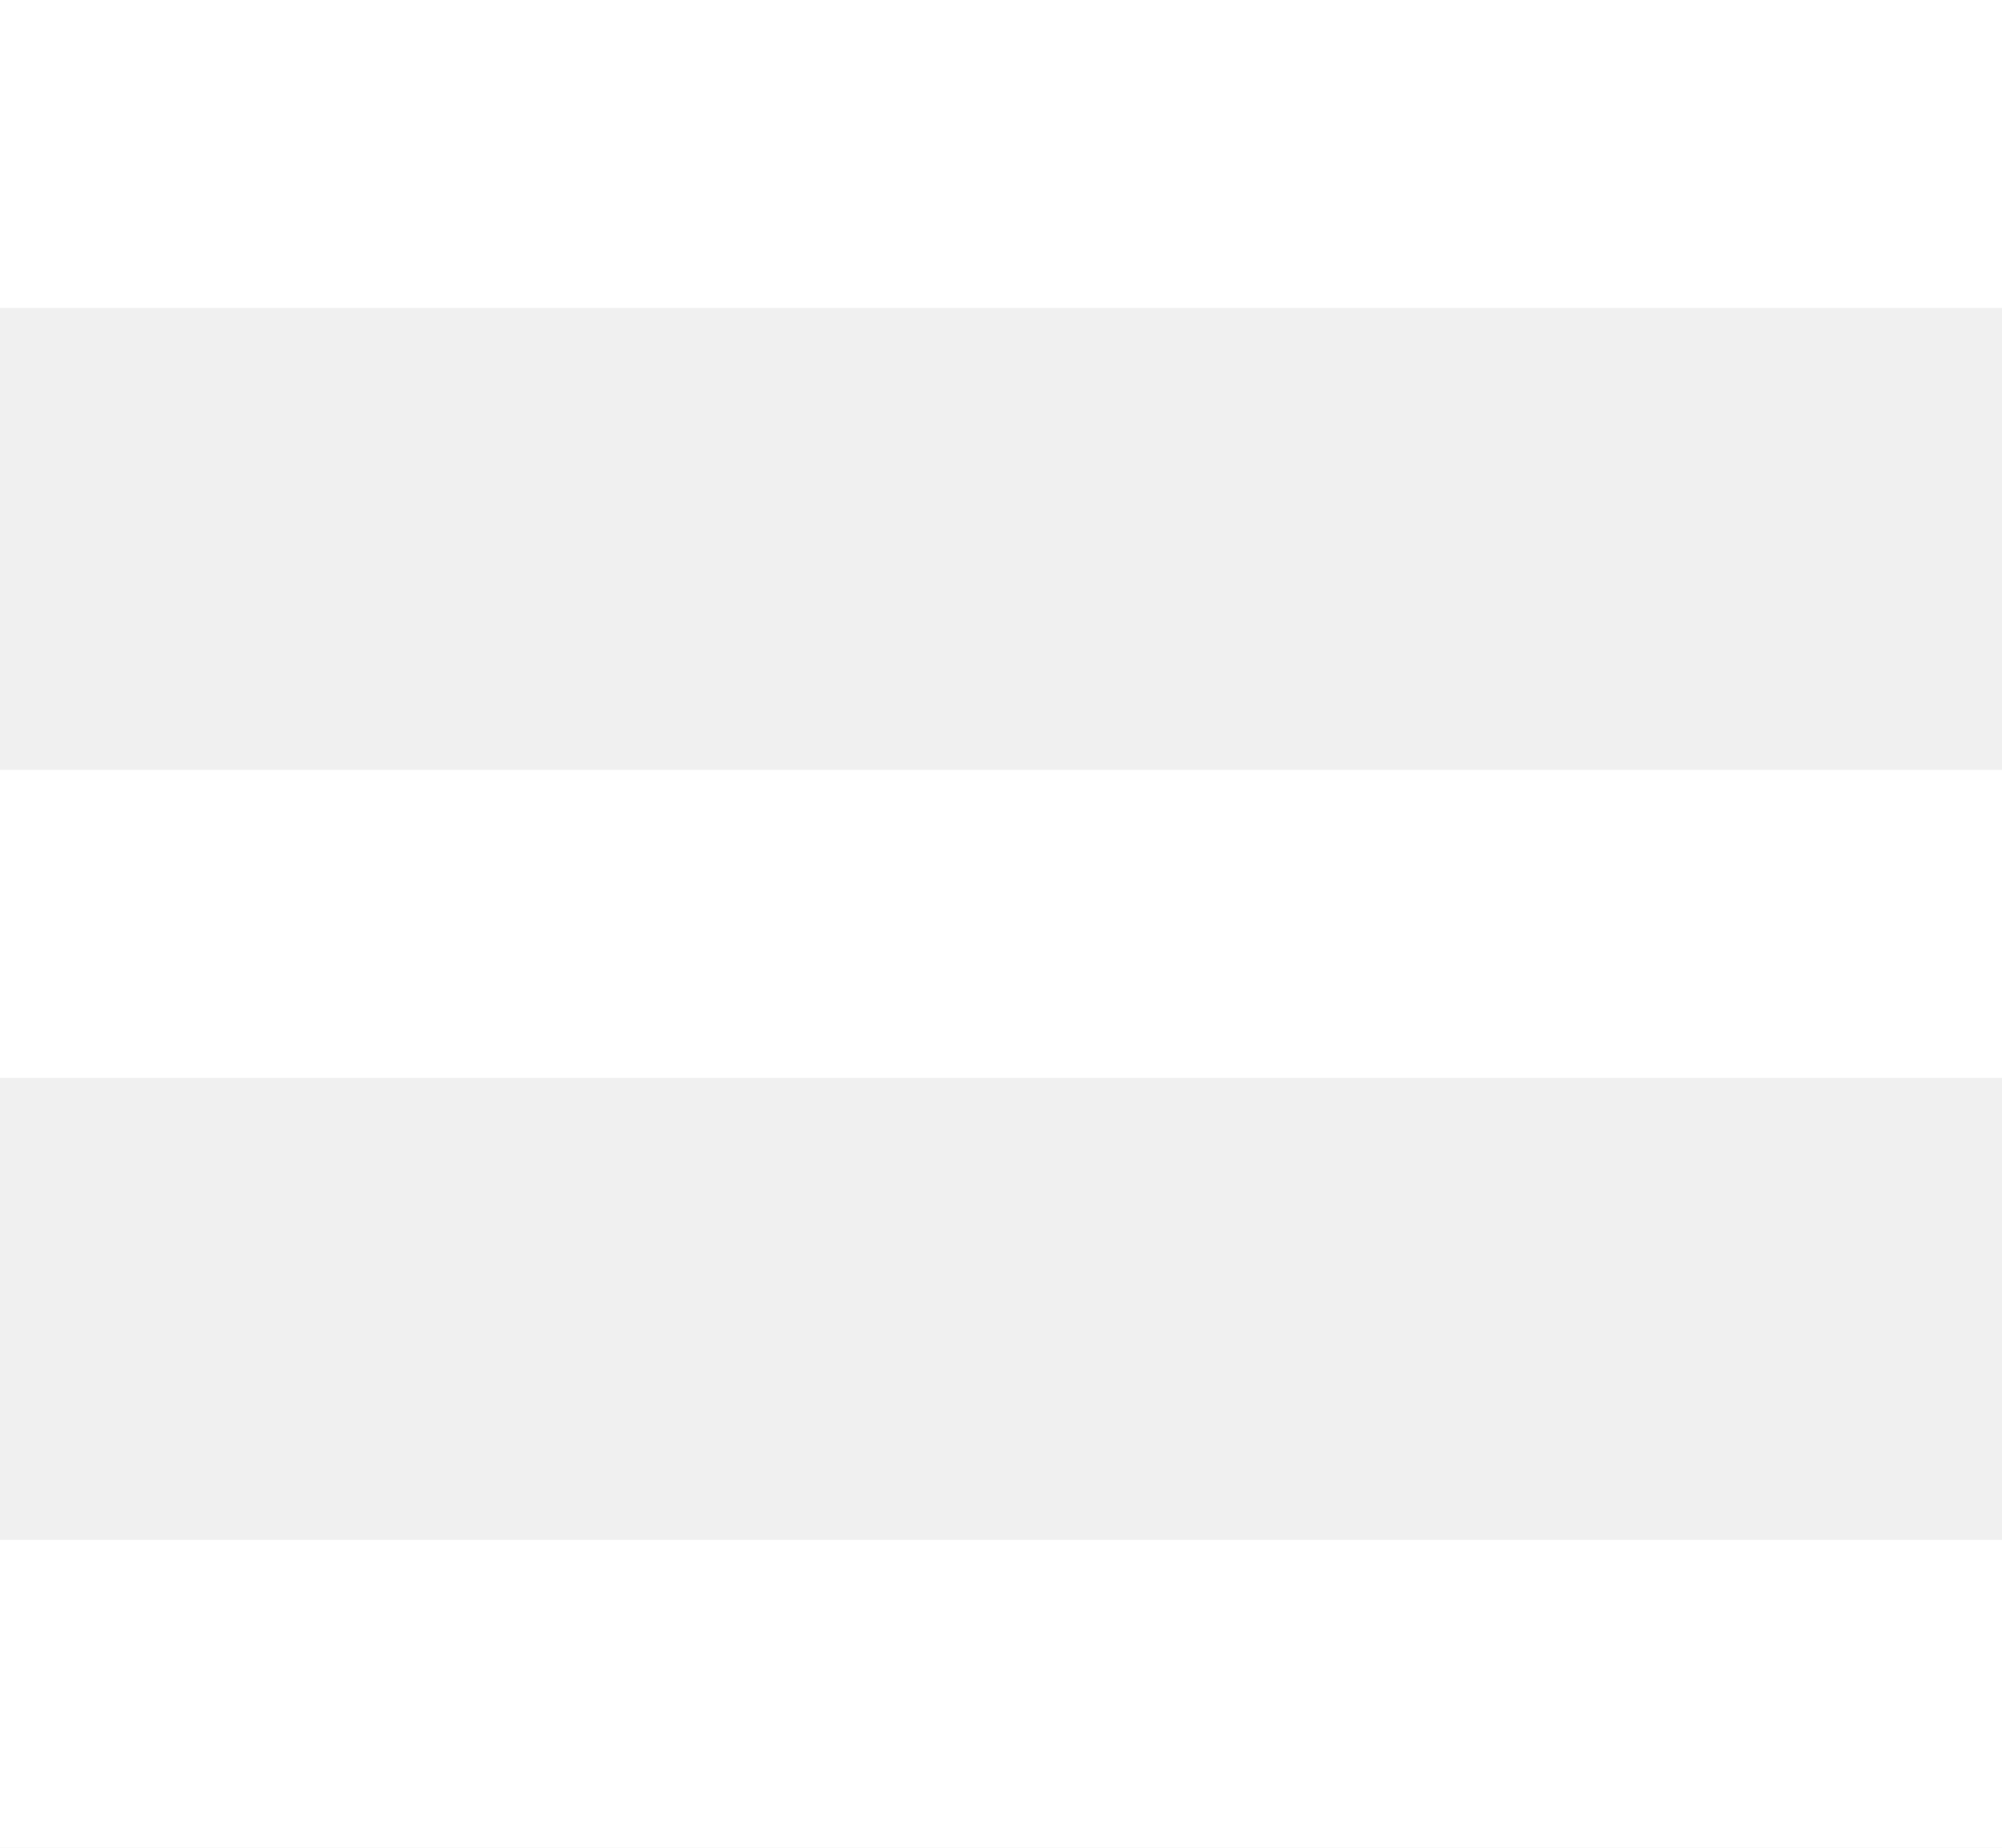
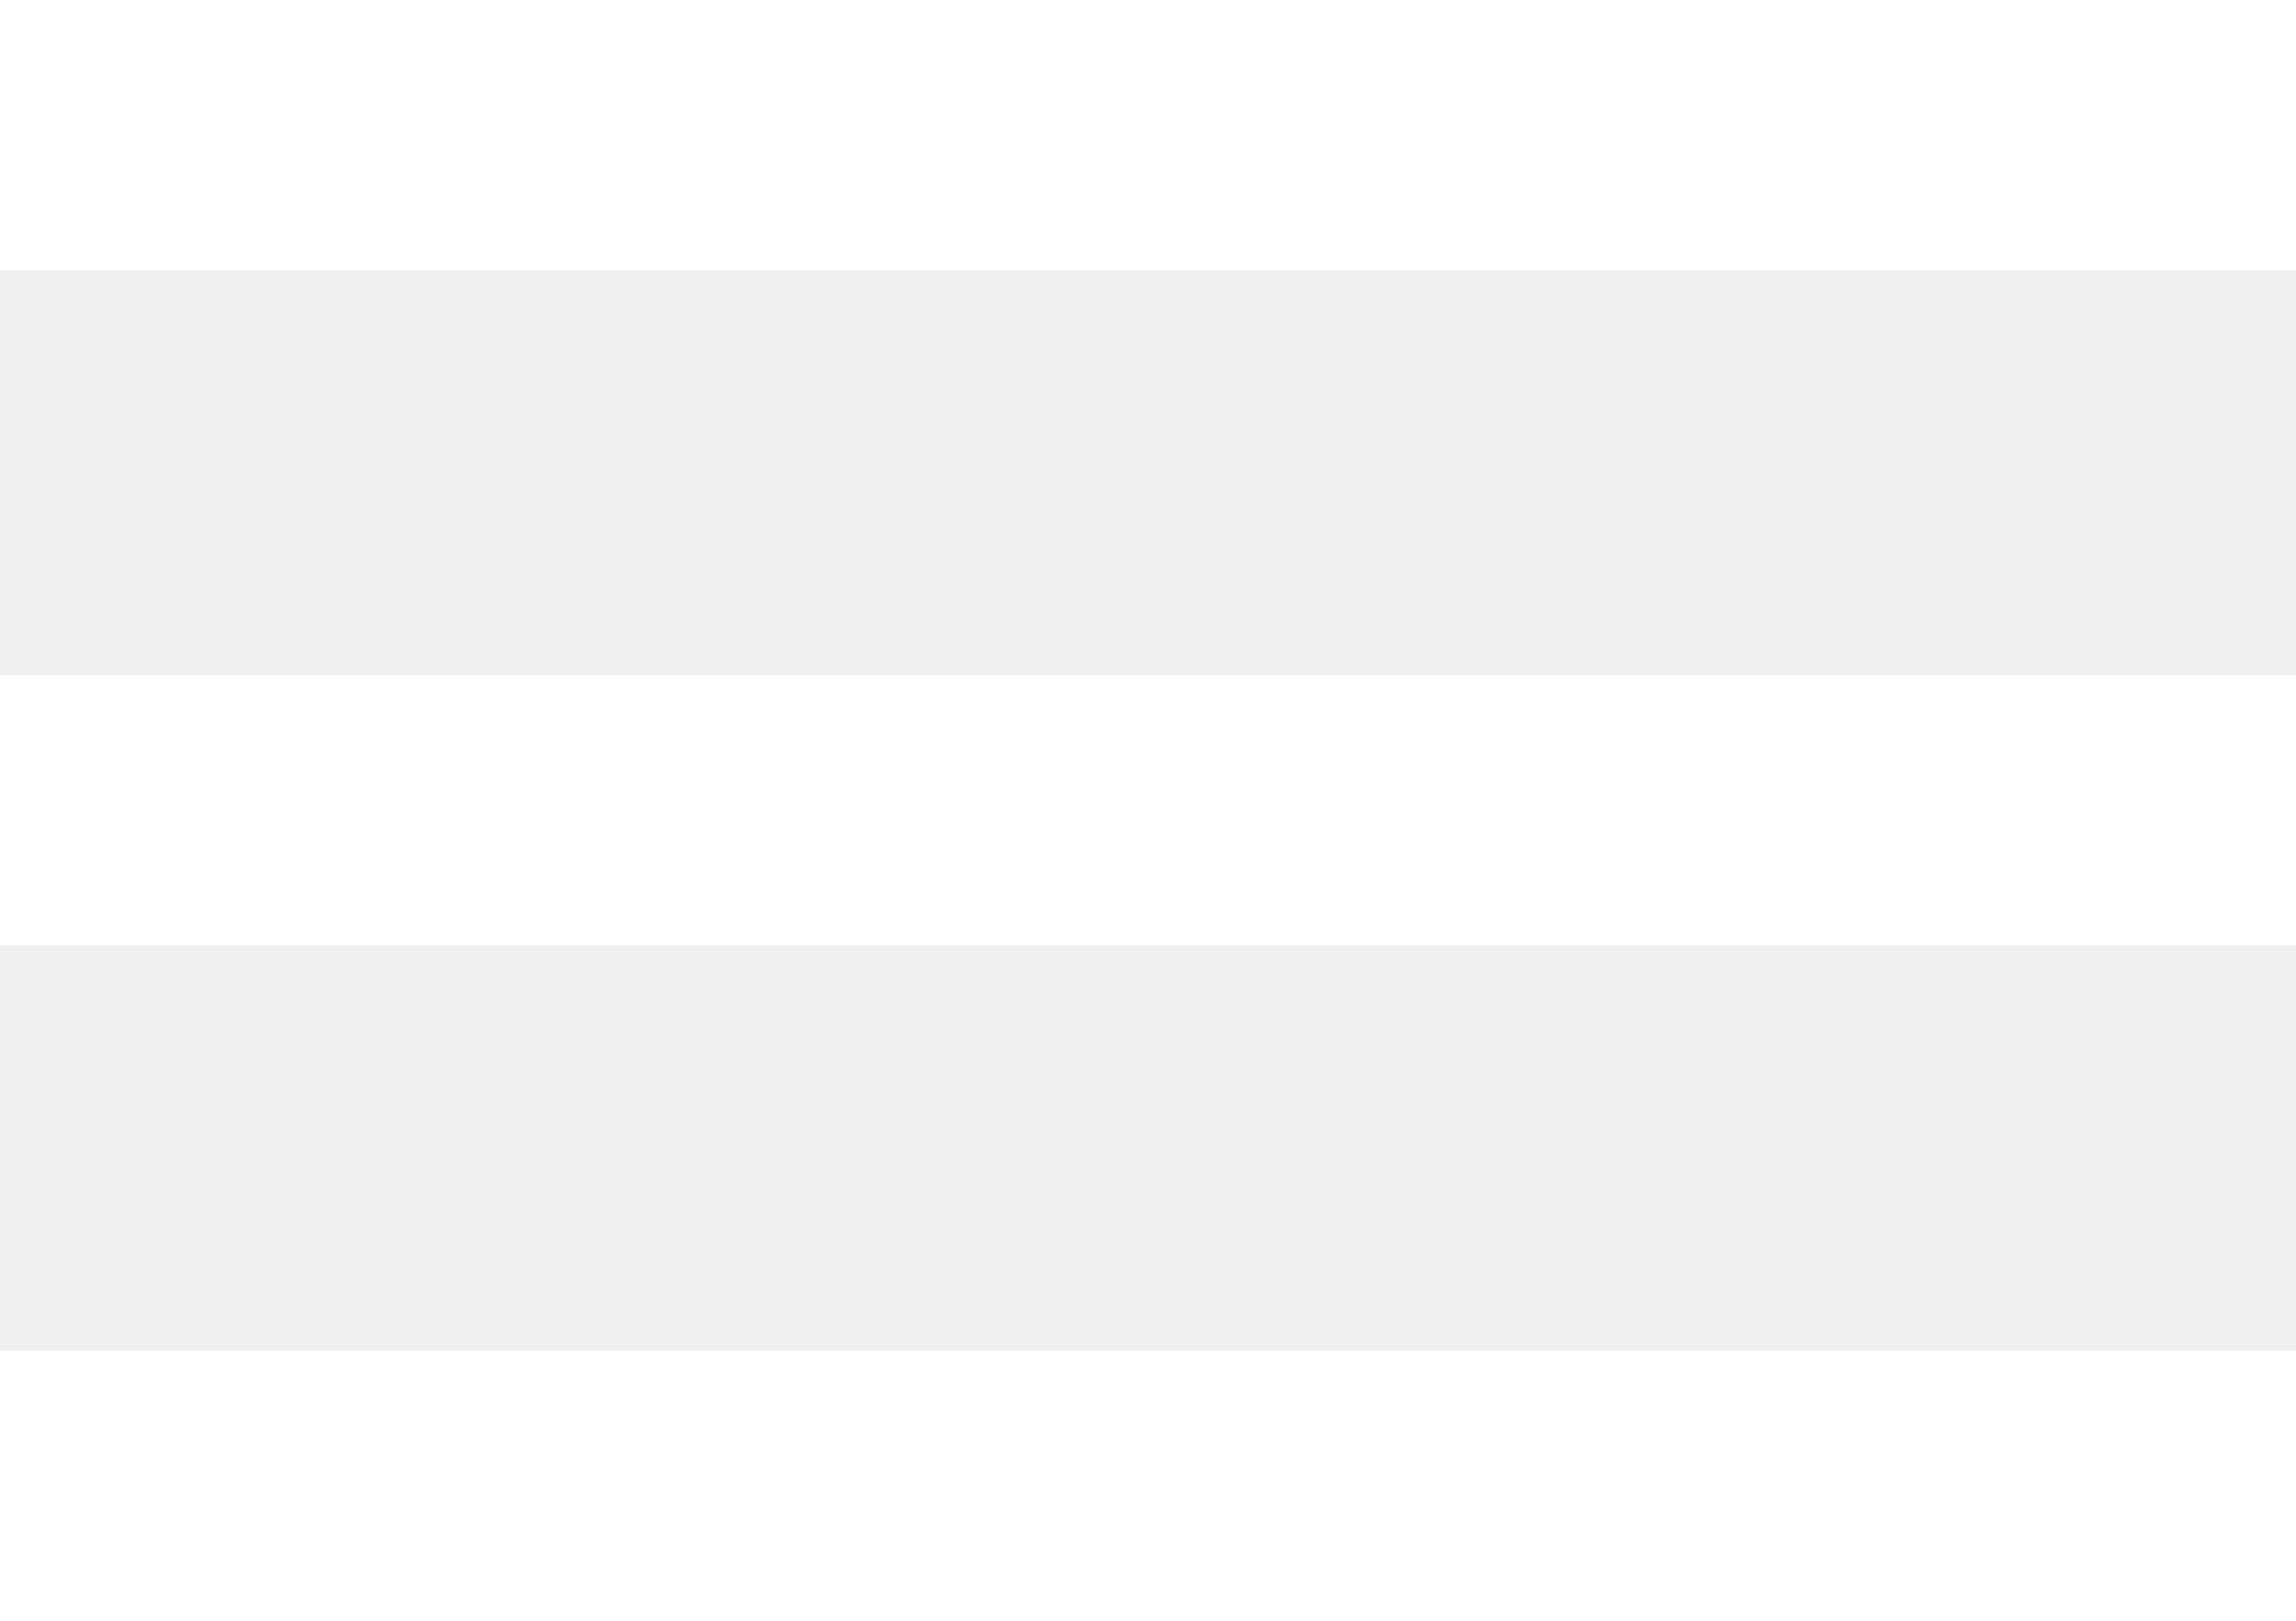
- <svg xmlns="http://www.w3.org/2000/svg" viewBox="0 0 26 24">
+ <svg xmlns="http://www.w3.org/2000/svg" viewBox="0 0 17 12">
  <defs>
    <style>
      .cls-1 {
        fill: #fff;
      }
    </style>
  </defs>
-   <g id="MENUY" transform="translate(-31 -45)">
-     <rect id="Rectangle_12" data-name="Rectangle 12" class="cls-1" width="26" height="4" transform="translate(31 65)" />
-     <rect id="Rectangle_13" data-name="Rectangle 13" class="cls-1" width="26" height="4" transform="translate(31 55)" />
-     <rect id="Rectangle_14" data-name="Rectangle 14" class="cls-1" width="26" height="4" transform="translate(31 45)" />
+   <g id="hamburger_menu" data-name="hamburger menu" transform="translate(-12 -117)">
+     <rect id="Rectangle_11" data-name="Rectangle 11" class="cls-1" width="17" height="2" transform="translate(12 117)" />
+     <rect id="Rectangle_12" data-name="Rectangle 12" class="cls-1" width="17" height="2" transform="translate(12 122)" />
+     <rect id="Rectangle_13" data-name="Rectangle 13" class="cls-1" width="17" height="2" transform="translate(12 127)" />
  </g>
</svg>
